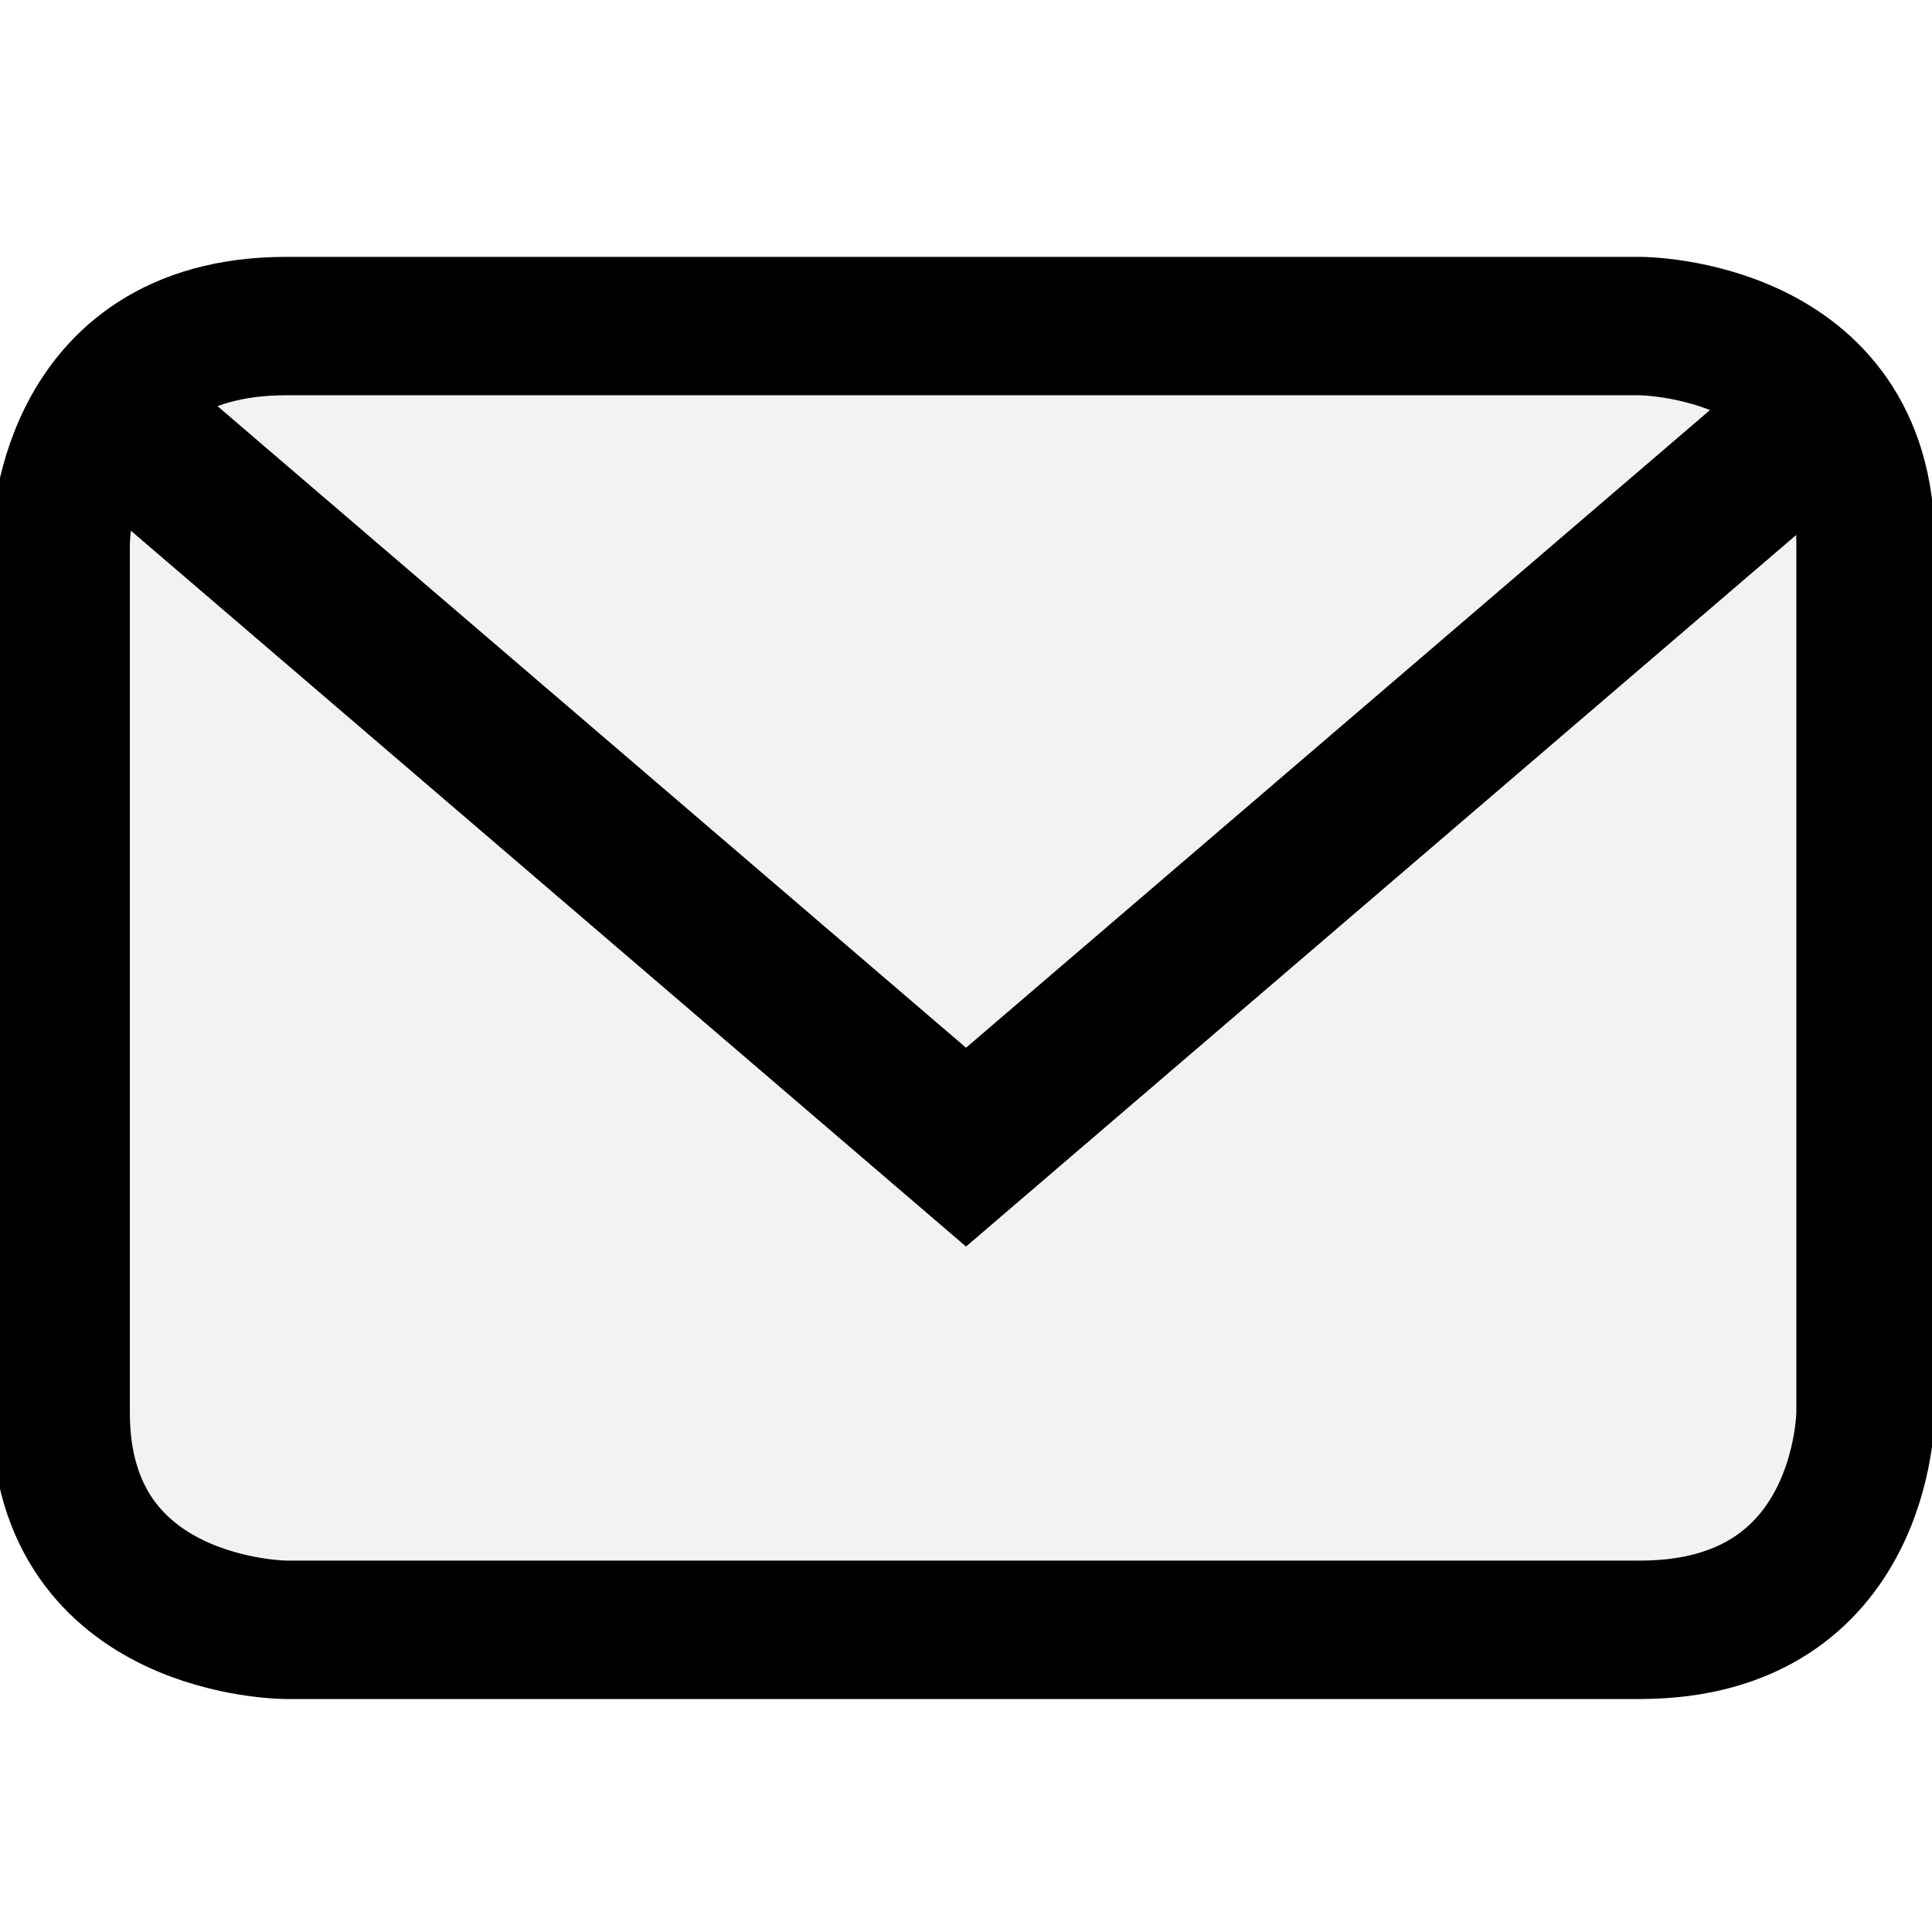
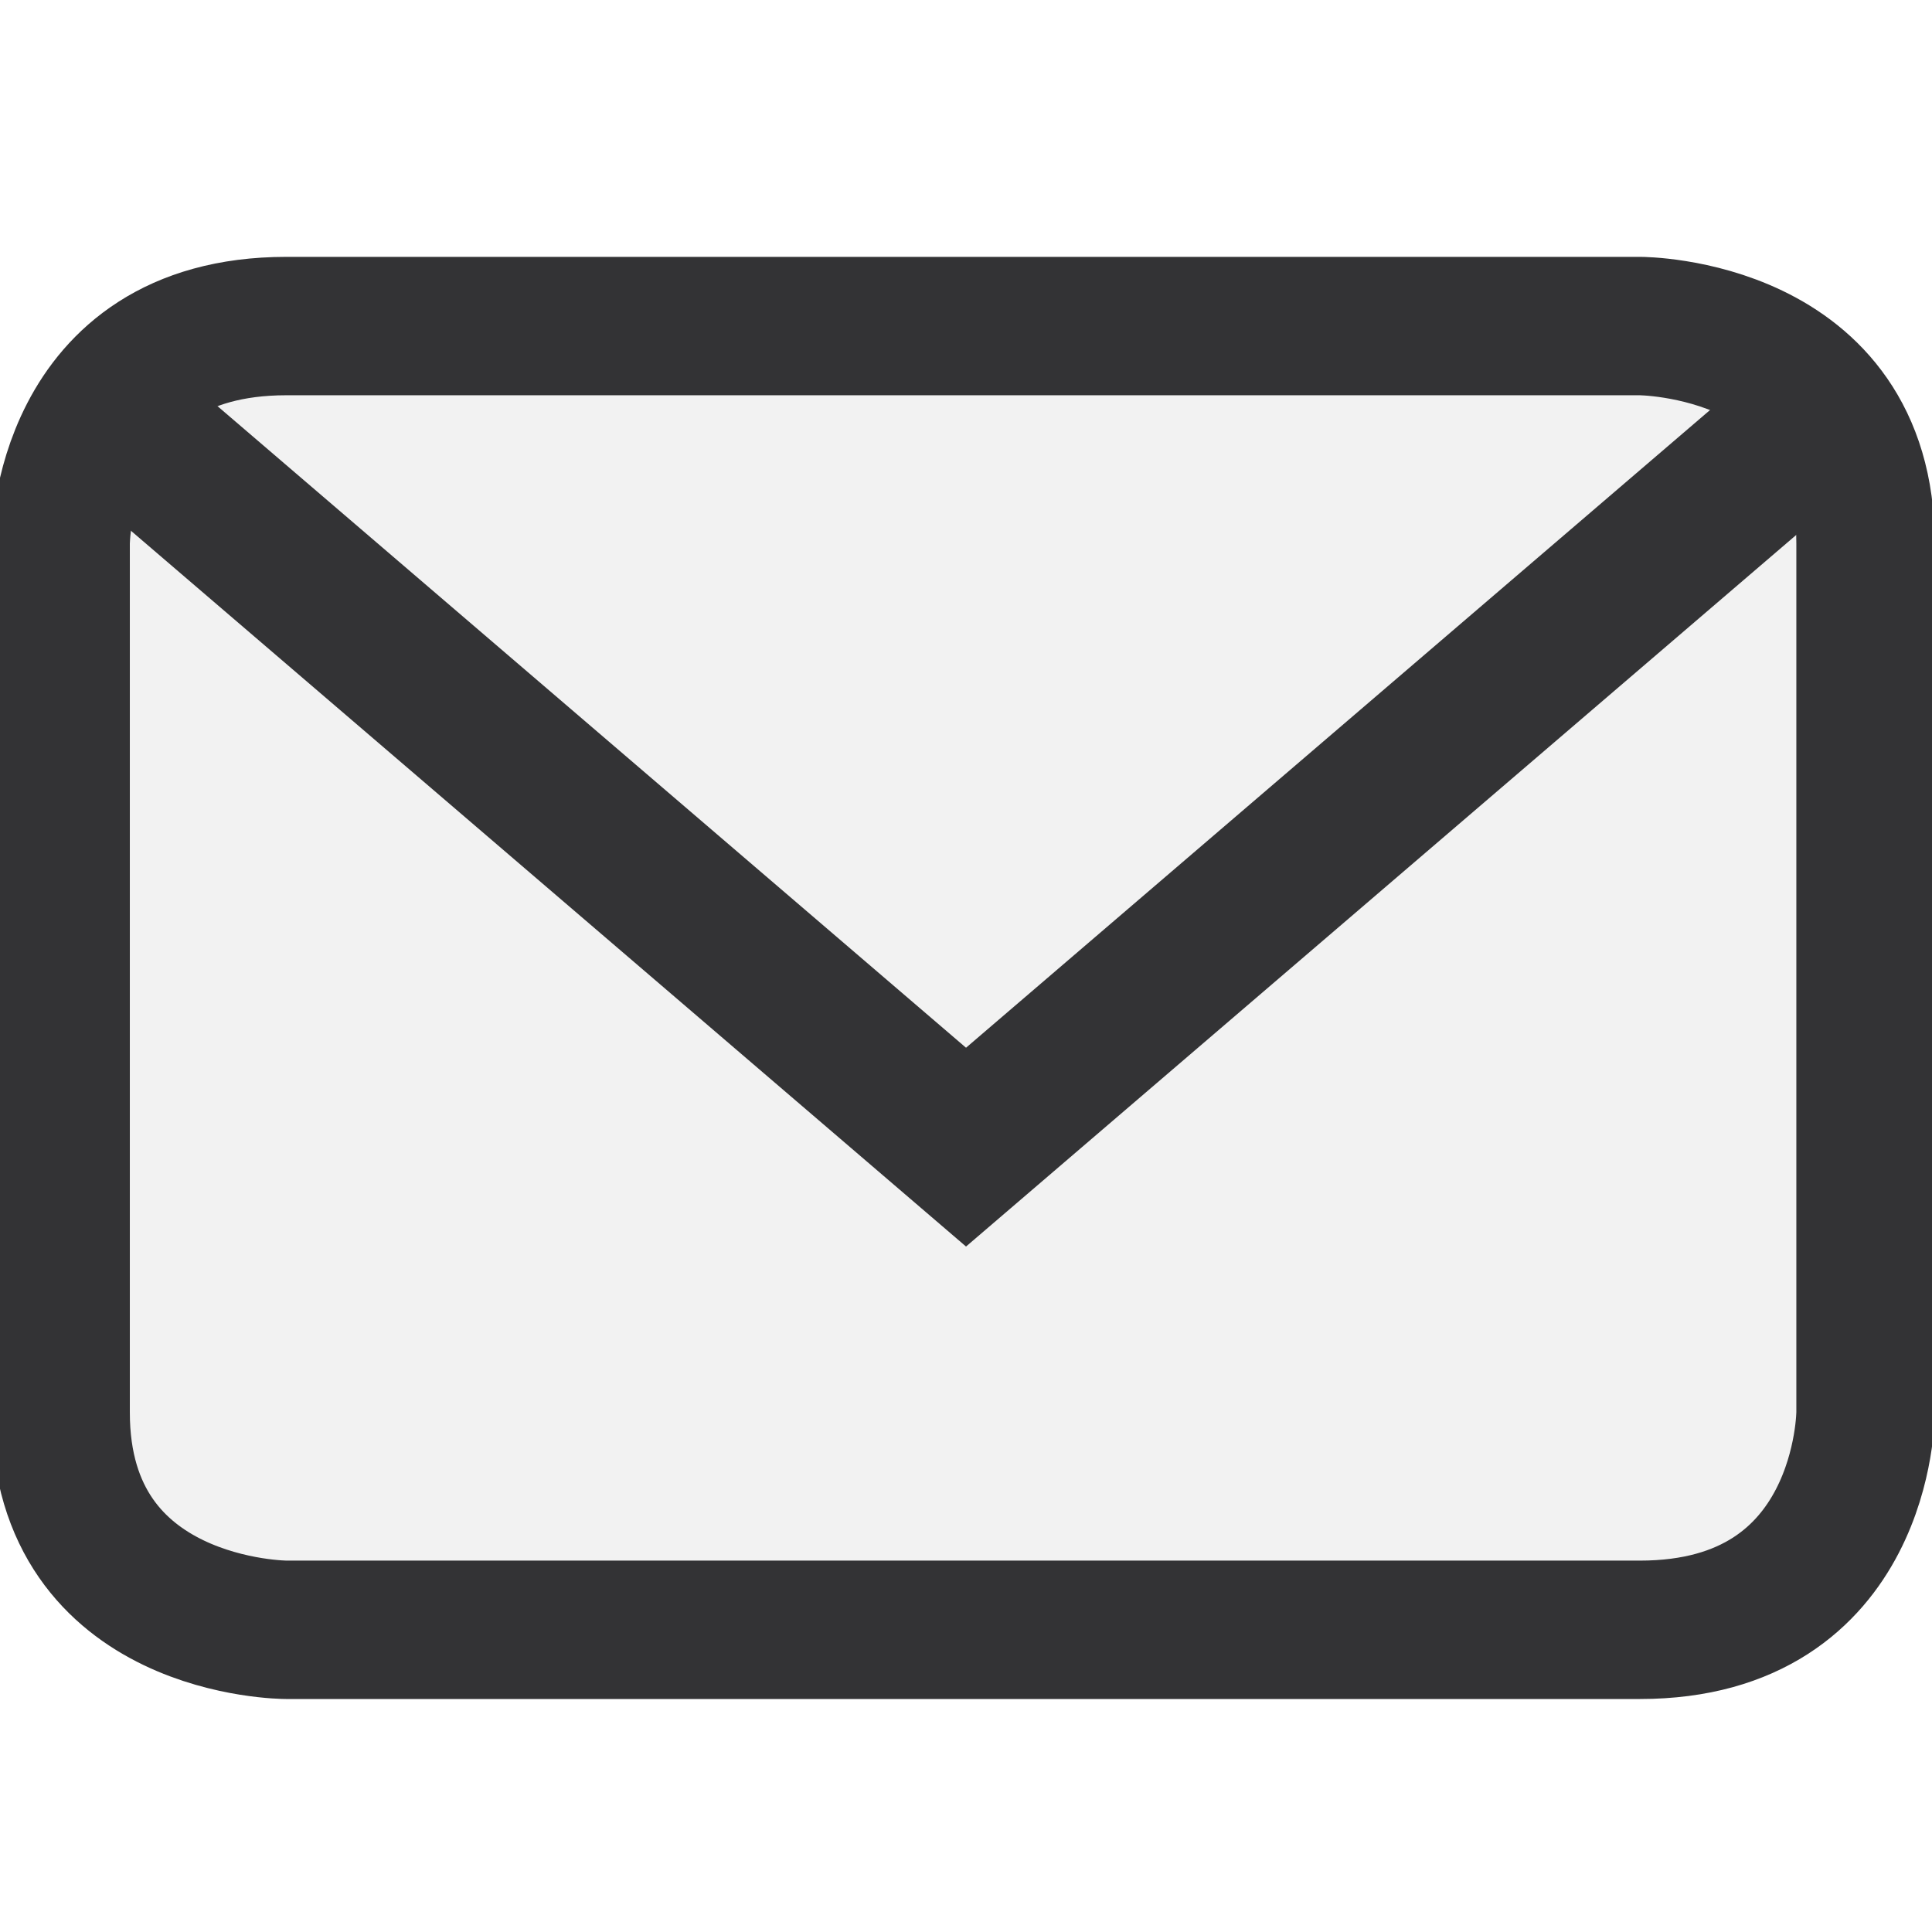
<svg xmlns="http://www.w3.org/2000/svg" width="128" height="128" viewBox="0 0 33.867 33.867" version="1.1" id="svg8">
  <defs id="defs2" />
  <g id="layer1" transform="translate(0,-263.1333)">
-     <path style="fill:#f2f2f2;stroke:#000000;stroke-width:2.426;stroke-linecap:butt;stroke-linejoin:miter;stroke-miterlimit:4;stroke-dasharray:none;stroke-opacity:1" d="m 1.063,272.658 c 0,0 0,-3.809 3.955,-3.809 3.955,0 23.729,0 23.729,0 0,0 3.955,0 3.955,3.809 0,3.809 0,15.236 0,15.236 0,0 0,3.809 -3.955,3.809 -3.955,0 -23.729,0 -23.729,0 0,0 -3.955,0 -3.955,-3.809 0,-3.809 0,-15.236 0,-15.236 z" id="path821" />
-     <path style="fill:none;stroke:#000000;stroke-width:2.646;stroke-linecap:butt;stroke-linejoin:miter;stroke-opacity:1;stroke-miterlimit:4;stroke-dasharray:none" d="m 2.117,270.542 14.817,12.7 14.817,-12.7" id="path842" />
+     <path style="fill:#f2f2f2;stroke:#333335;stroke-width:2.426;stroke-linecap:butt;stroke-linejoin:miter;stroke-miterlimit:4;stroke-dasharray:none;stroke-opacity:1" d="m 1.063,272.658 c 0,0 0,-3.809 3.955,-3.809 3.955,0 23.729,0 23.729,0 0,0 3.955,0 3.955,3.809 0,3.809 0,15.236 0,15.236 0,0 0,3.809 -3.955,3.809 -3.955,0 -23.729,0 -23.729,0 0,0 -3.955,0 -3.955,-3.809 0,-3.809 0,-15.236 0,-15.236 z" id="path821" />
+     <path style="fill:none;stroke:#333335;stroke-width:2.646;stroke-linecap:butt;stroke-linejoin:miter;stroke-opacity:1;stroke-miterlimit:4;stroke-dasharray:none" d="m 2.117,270.542 14.817,12.7 14.817,-12.7" id="path842" />
  </g>
</svg>
